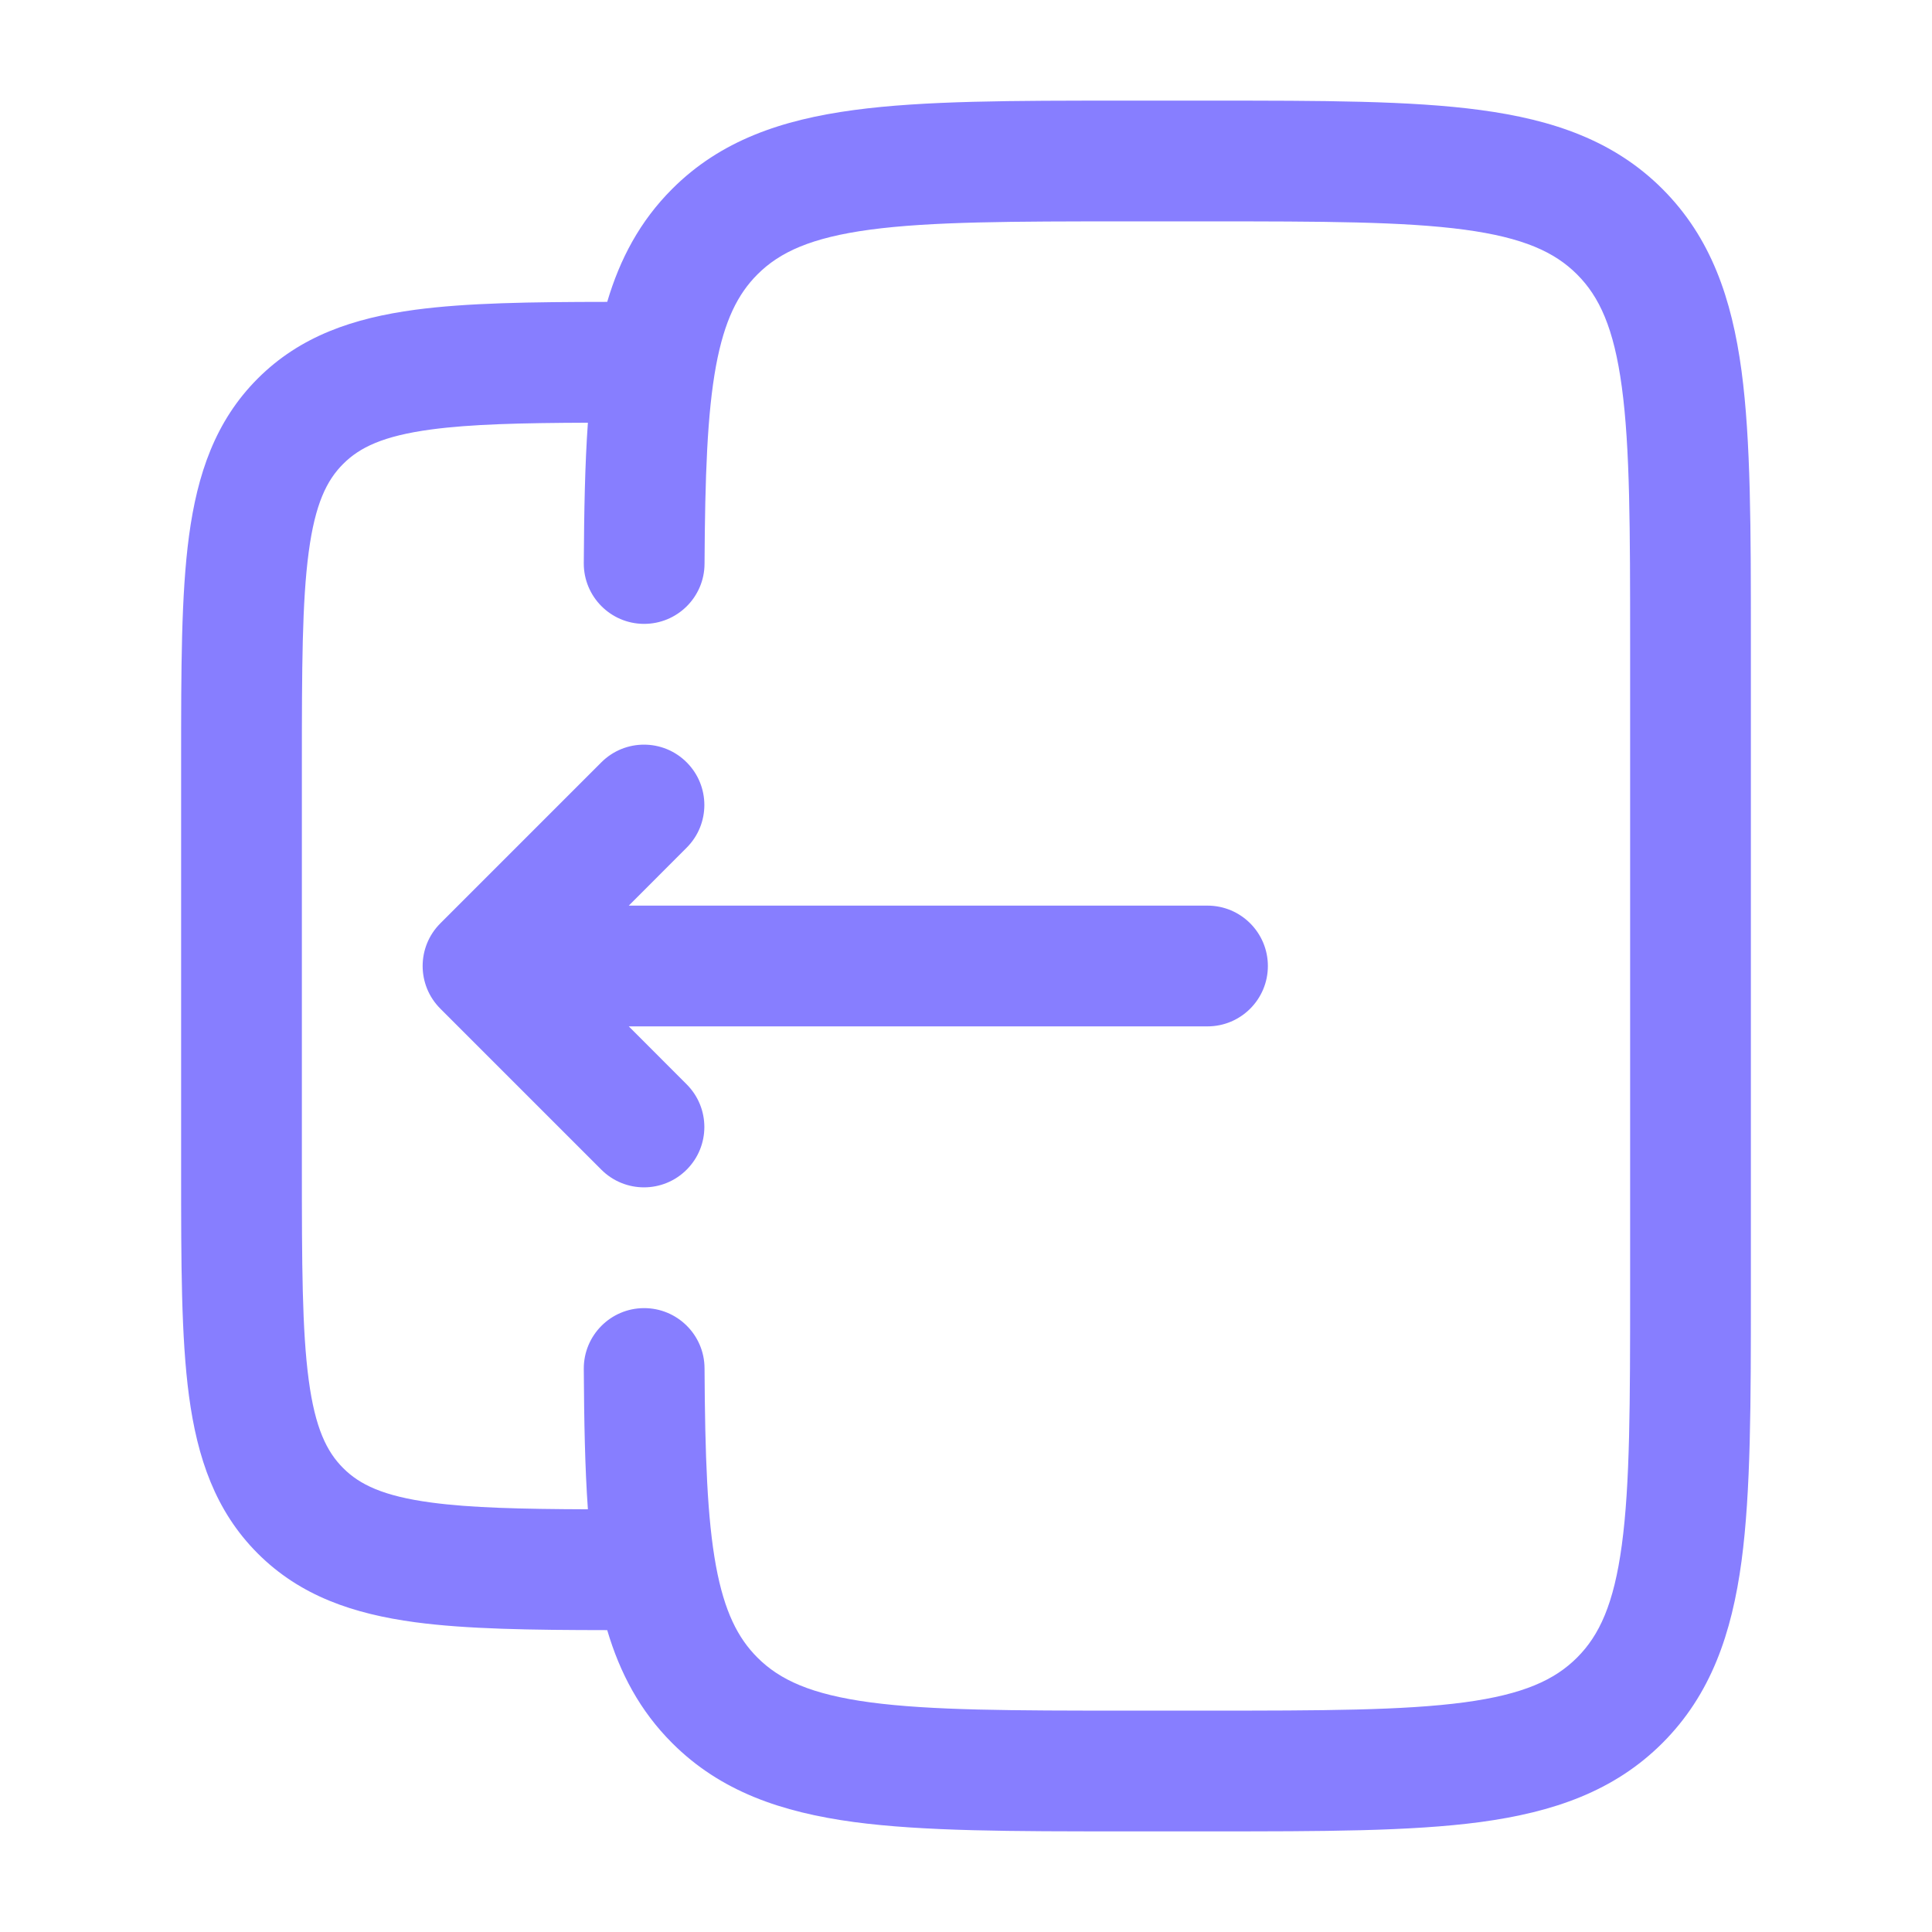
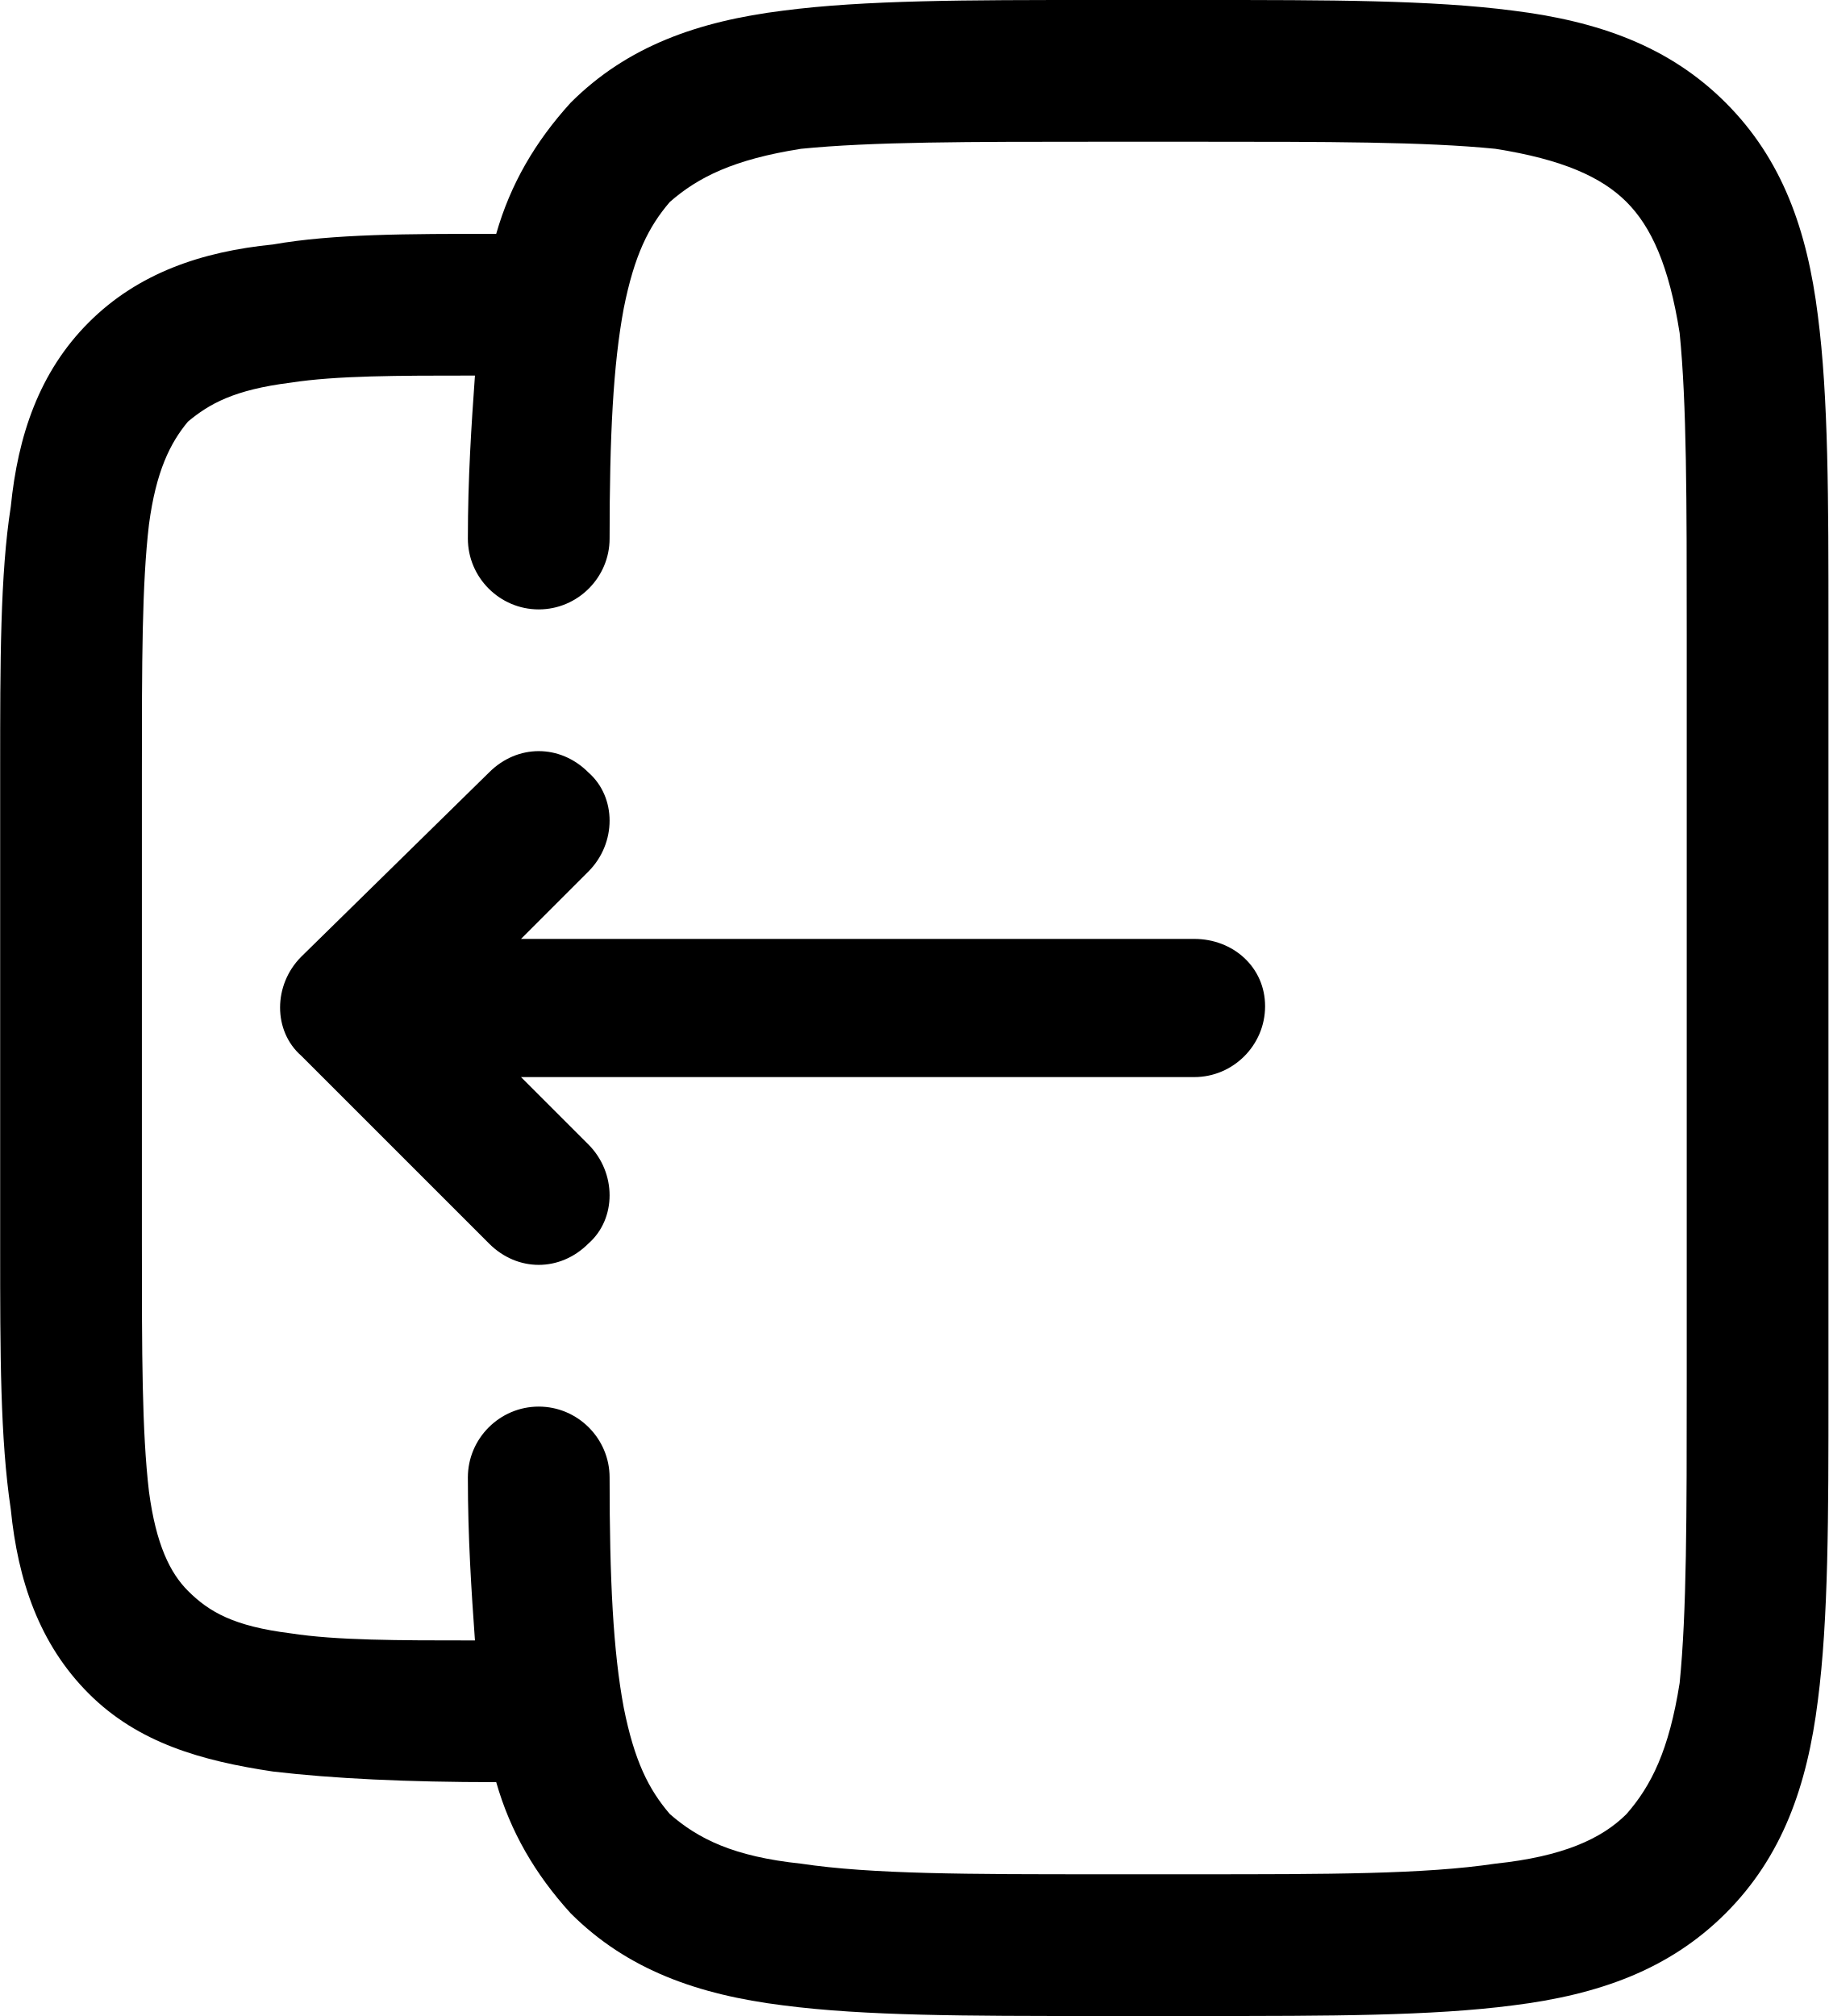
- <svg xmlns="http://www.w3.org/2000/svg" width="24" height="24" viewBox="0 0 24 24" fill="none">
-   <path d="M5.47 12.53C5.177 12.237 5.177 11.763 5.47 11.47L7.47 9.47C7.763 9.177 8.237 9.177 8.53 9.47C8.823 9.763 8.823 10.237 8.53 10.53L7.811 11.25L15 11.25C15.414 11.25 15.75 11.586 15.75 12C15.75 12.414 15.414 12.75 15 12.75L7.811 12.75L8.53 13.47C8.823 13.763 8.823 14.237 8.53 14.53C8.237 14.823 7.763 14.823 7.47 14.53L5.47 12.53Z" fill="#877EFF" />
-   <path fill-rule="evenodd" clip-rule="evenodd" d="M13.945 1.25H15.055C16.423 1.25 17.525 1.25 18.392 1.367C19.292 1.488 20.05 1.746 20.652 2.348C21.254 2.95 21.513 3.708 21.634 4.608C21.75 5.475 21.75 6.578 21.75 7.945V16.055C21.75 17.422 21.75 18.525 21.634 19.392C21.513 20.292 21.254 21.05 20.652 21.652C20.05 22.254 19.292 22.512 18.392 22.634C17.525 22.75 16.423 22.75 15.055 22.75H13.945C12.578 22.75 11.475 22.75 10.608 22.634C9.708 22.512 8.95 22.254 8.349 21.652C7.95 21.253 7.701 20.784 7.543 20.25C6.592 20.249 5.799 20.238 5.157 20.152C4.393 20.049 3.731 19.827 3.202 19.298C2.673 18.769 2.451 18.107 2.348 17.343C2.25 16.612 2.25 15.687 2.25 14.554V9.446C2.25 8.313 2.25 7.388 2.348 6.657C2.451 5.893 2.673 5.231 3.202 4.702C3.731 4.173 4.393 3.951 5.157 3.848C5.799 3.762 6.592 3.751 7.543 3.75C7.701 3.216 7.95 2.747 8.349 2.348C8.95 1.746 9.708 1.488 10.608 1.367C11.475 1.25 12.578 1.25 13.945 1.25ZM7.252 17.004C7.256 17.649 7.266 18.229 7.303 18.749C6.468 18.746 5.848 18.731 5.357 18.665C4.759 18.585 4.466 18.441 4.263 18.237C4.059 18.034 3.915 17.741 3.835 17.143C3.752 16.524 3.75 15.7 3.75 14.5V9.5C3.75 8.3 3.752 7.476 3.835 6.857C3.915 6.259 4.059 5.966 4.263 5.763C4.466 5.559 4.759 5.415 5.357 5.335C5.848 5.269 6.468 5.254 7.303 5.251C7.266 5.771 7.256 6.351 7.252 6.996C7.25 7.41 7.584 7.748 7.998 7.75C8.412 7.752 8.75 7.418 8.752 7.004C8.758 5.911 8.786 5.136 8.894 4.547C8.999 3.981 9.166 3.652 9.409 3.409C9.686 3.132 10.075 2.952 10.808 2.853C11.564 2.752 12.565 2.75 14 2.75H15C16.436 2.75 17.437 2.752 18.192 2.853C18.926 2.952 19.314 3.132 19.591 3.409C19.868 3.686 20.048 4.074 20.147 4.808C20.249 5.563 20.25 6.565 20.25 8V16C20.25 17.435 20.249 18.436 20.147 19.192C20.048 19.926 19.868 20.314 19.591 20.591C19.314 20.868 18.926 21.048 18.192 21.147C17.437 21.248 16.436 21.25 15 21.25H14C12.565 21.25 11.564 21.248 10.808 21.147C10.075 21.048 9.686 20.868 9.409 20.591C9.166 20.348 8.999 20.02 8.894 19.453C8.786 18.864 8.758 18.089 8.752 16.996C8.75 16.582 8.412 16.248 7.998 16.25C7.584 16.252 7.25 16.59 7.252 17.004Z" fill="#877EFF" />
+ <svg xmlns="http://www.w3.org/2000/svg" xml:space="preserve" width="5.16mm" height="5.689mm" version="1.1" style="shape-rendering:geometricPrecision; text-rendering:geometricPrecision; image-rendering:optimizeQuality; fill-rule:evenodd; clip-rule:evenodd" viewBox="0 0 516 569">
+   <defs>
+     <style type="text/css">
+    
+     .fil0 {fill:black}
+    
+   </style>
+   </defs>
+   <g id="Layer_x0020_1">
+     <g id="logout.svg">
+       <path class="fil0" d="M85 298c-8,-7 -8,-20 0,-28l53 -52c8,-8 20,-8 28,0 8,7 8,20 0,28l-19 19 190 0c11,0 20,8 20,19 0,11 -9,20 -20,20l-190 0 19 19c8,8 8,21 0,28 -8,8 -20,8 -28,0l-53 -53z" />
+       <path class="fil0" d="M309 0l30 0c36,0 65,0 88,3 24,3 44,10 60,26 16,16 23,36 26,60 3,23 3,52 3,88l0 215c0,36 0,65 -3,88 -3,24 -10,44 -26,60 -16,16 -36,23 -60,26 -23,3 -52,3 -88,3l-30 0c-36,0 -65,0 -88,-3 -24,-3 -44,-10 -60,-26 -10,-11 -17,-23 -21,-37 -25,0 -46,-1 -63,-3 -20,-3 -38,-8 -52,-22 -14,-14 -20,-32 -22,-52 -3,-20 -3,-44 -3,-74l0 -135c0,-30 0,-55 3,-74 2,-20 8,-38 22,-52 14,-14 32,-20 52,-22 17,-3 38,-3 63,-3 4,-14 11,-26 21,-37 16,-16 36,-23 60,-26 23,-3 52,-3 88,-3zm-177 417c0,17 1,32 2,46 -22,0 -39,0 -52,-2 -16,-2 -23,-6 -29,-12 -5,-5 -9,-13 -11,-28 -2,-17 -2,-39 -2,-70l0 -133c0,-31 0,-53 2,-70 2,-15 6,-23 11,-29 6,-5 13,-9 29,-11 13,-2 30,-2 52,-2 -1,14 -2,29 -2,46 0,11 9,20 20,20 11,0 20,-9 20,-20 0,-29 1,-49 4,-65 3,-15 7,-23 13,-30 8,-7 18,-12 37,-15 20,-2 47,-2 85,-2l26 0c38,0 65,0 85,2 19,3 30,8 37,15 7,7 12,18 15,37 2,20 2,47 2,85l0 211c0,38 0,65 -2,85 -3,19 -8,29 -15,37 -7,7 -18,12 -37,14 -20,3 -47,3 -85,3l-26 0c-38,0 -65,0 -85,-3 -19,-2 -29,-7 -37,-14 -6,-7 -10,-15 -13,-30 -3,-16 -4,-36 -4,-65 0,-11 -9,-20 -20,-20 -11,0 -20,9 -20,20z" />
+     </g>
+   </g>
</svg>
